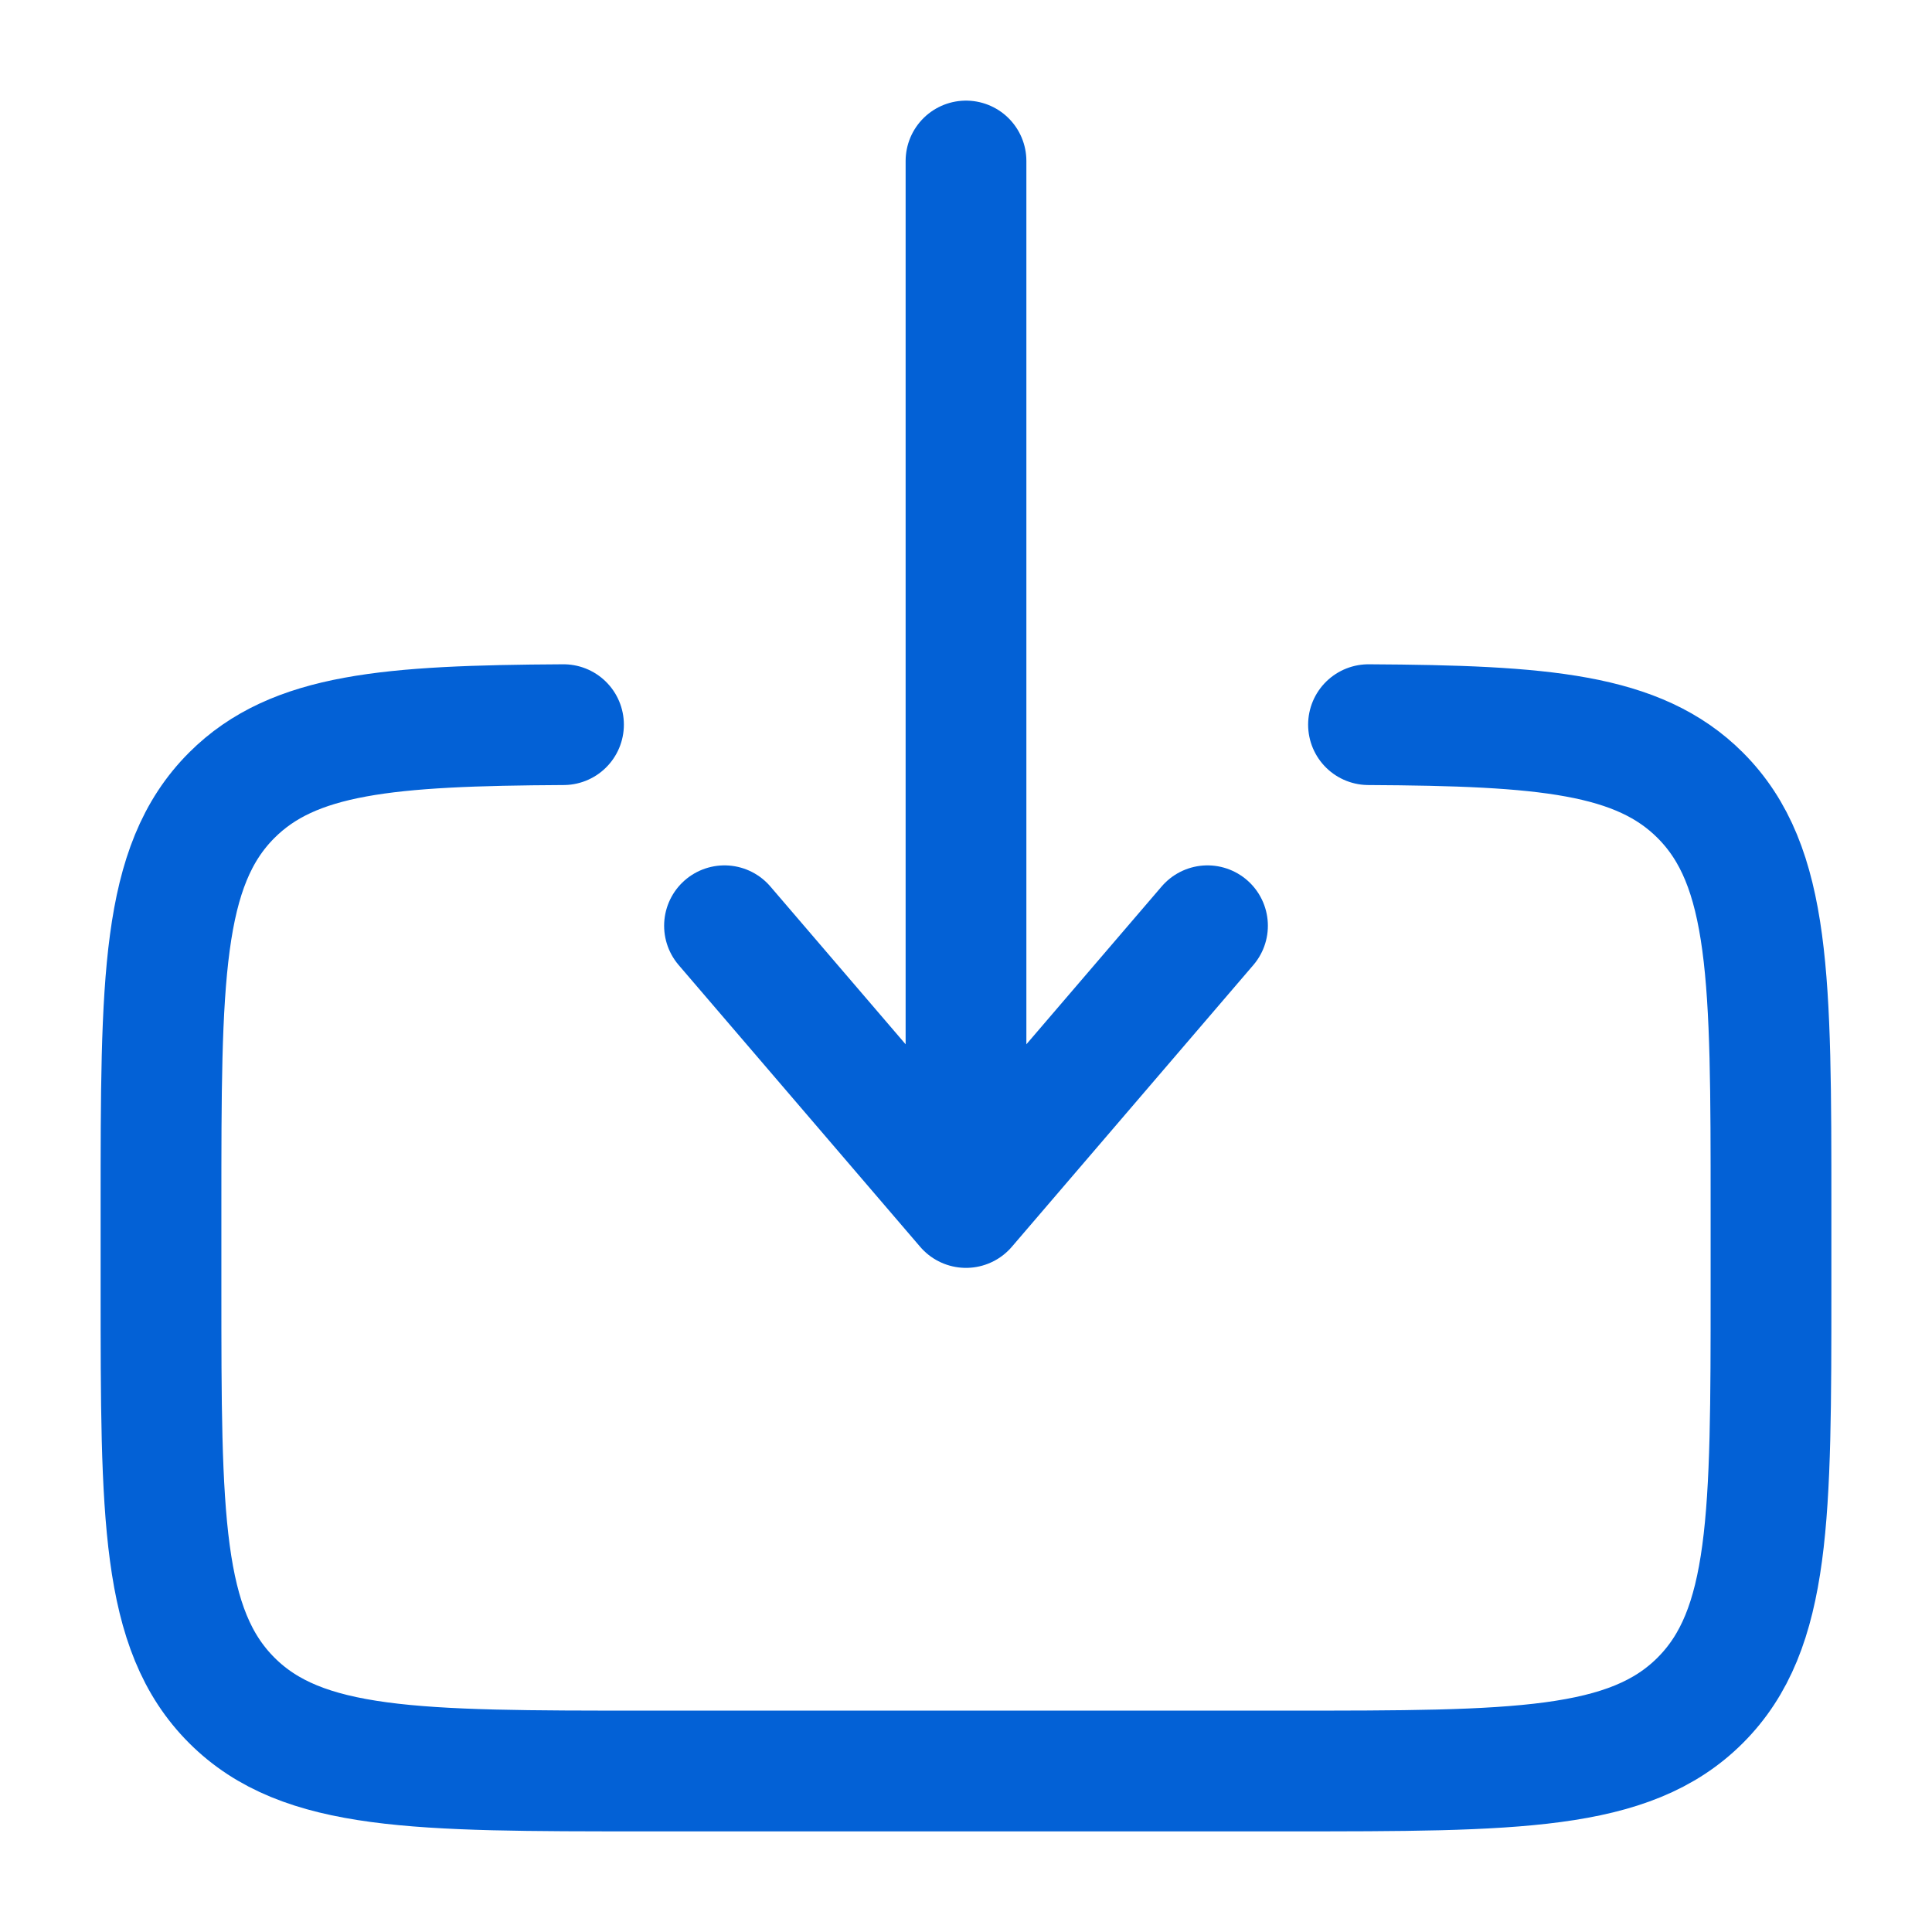
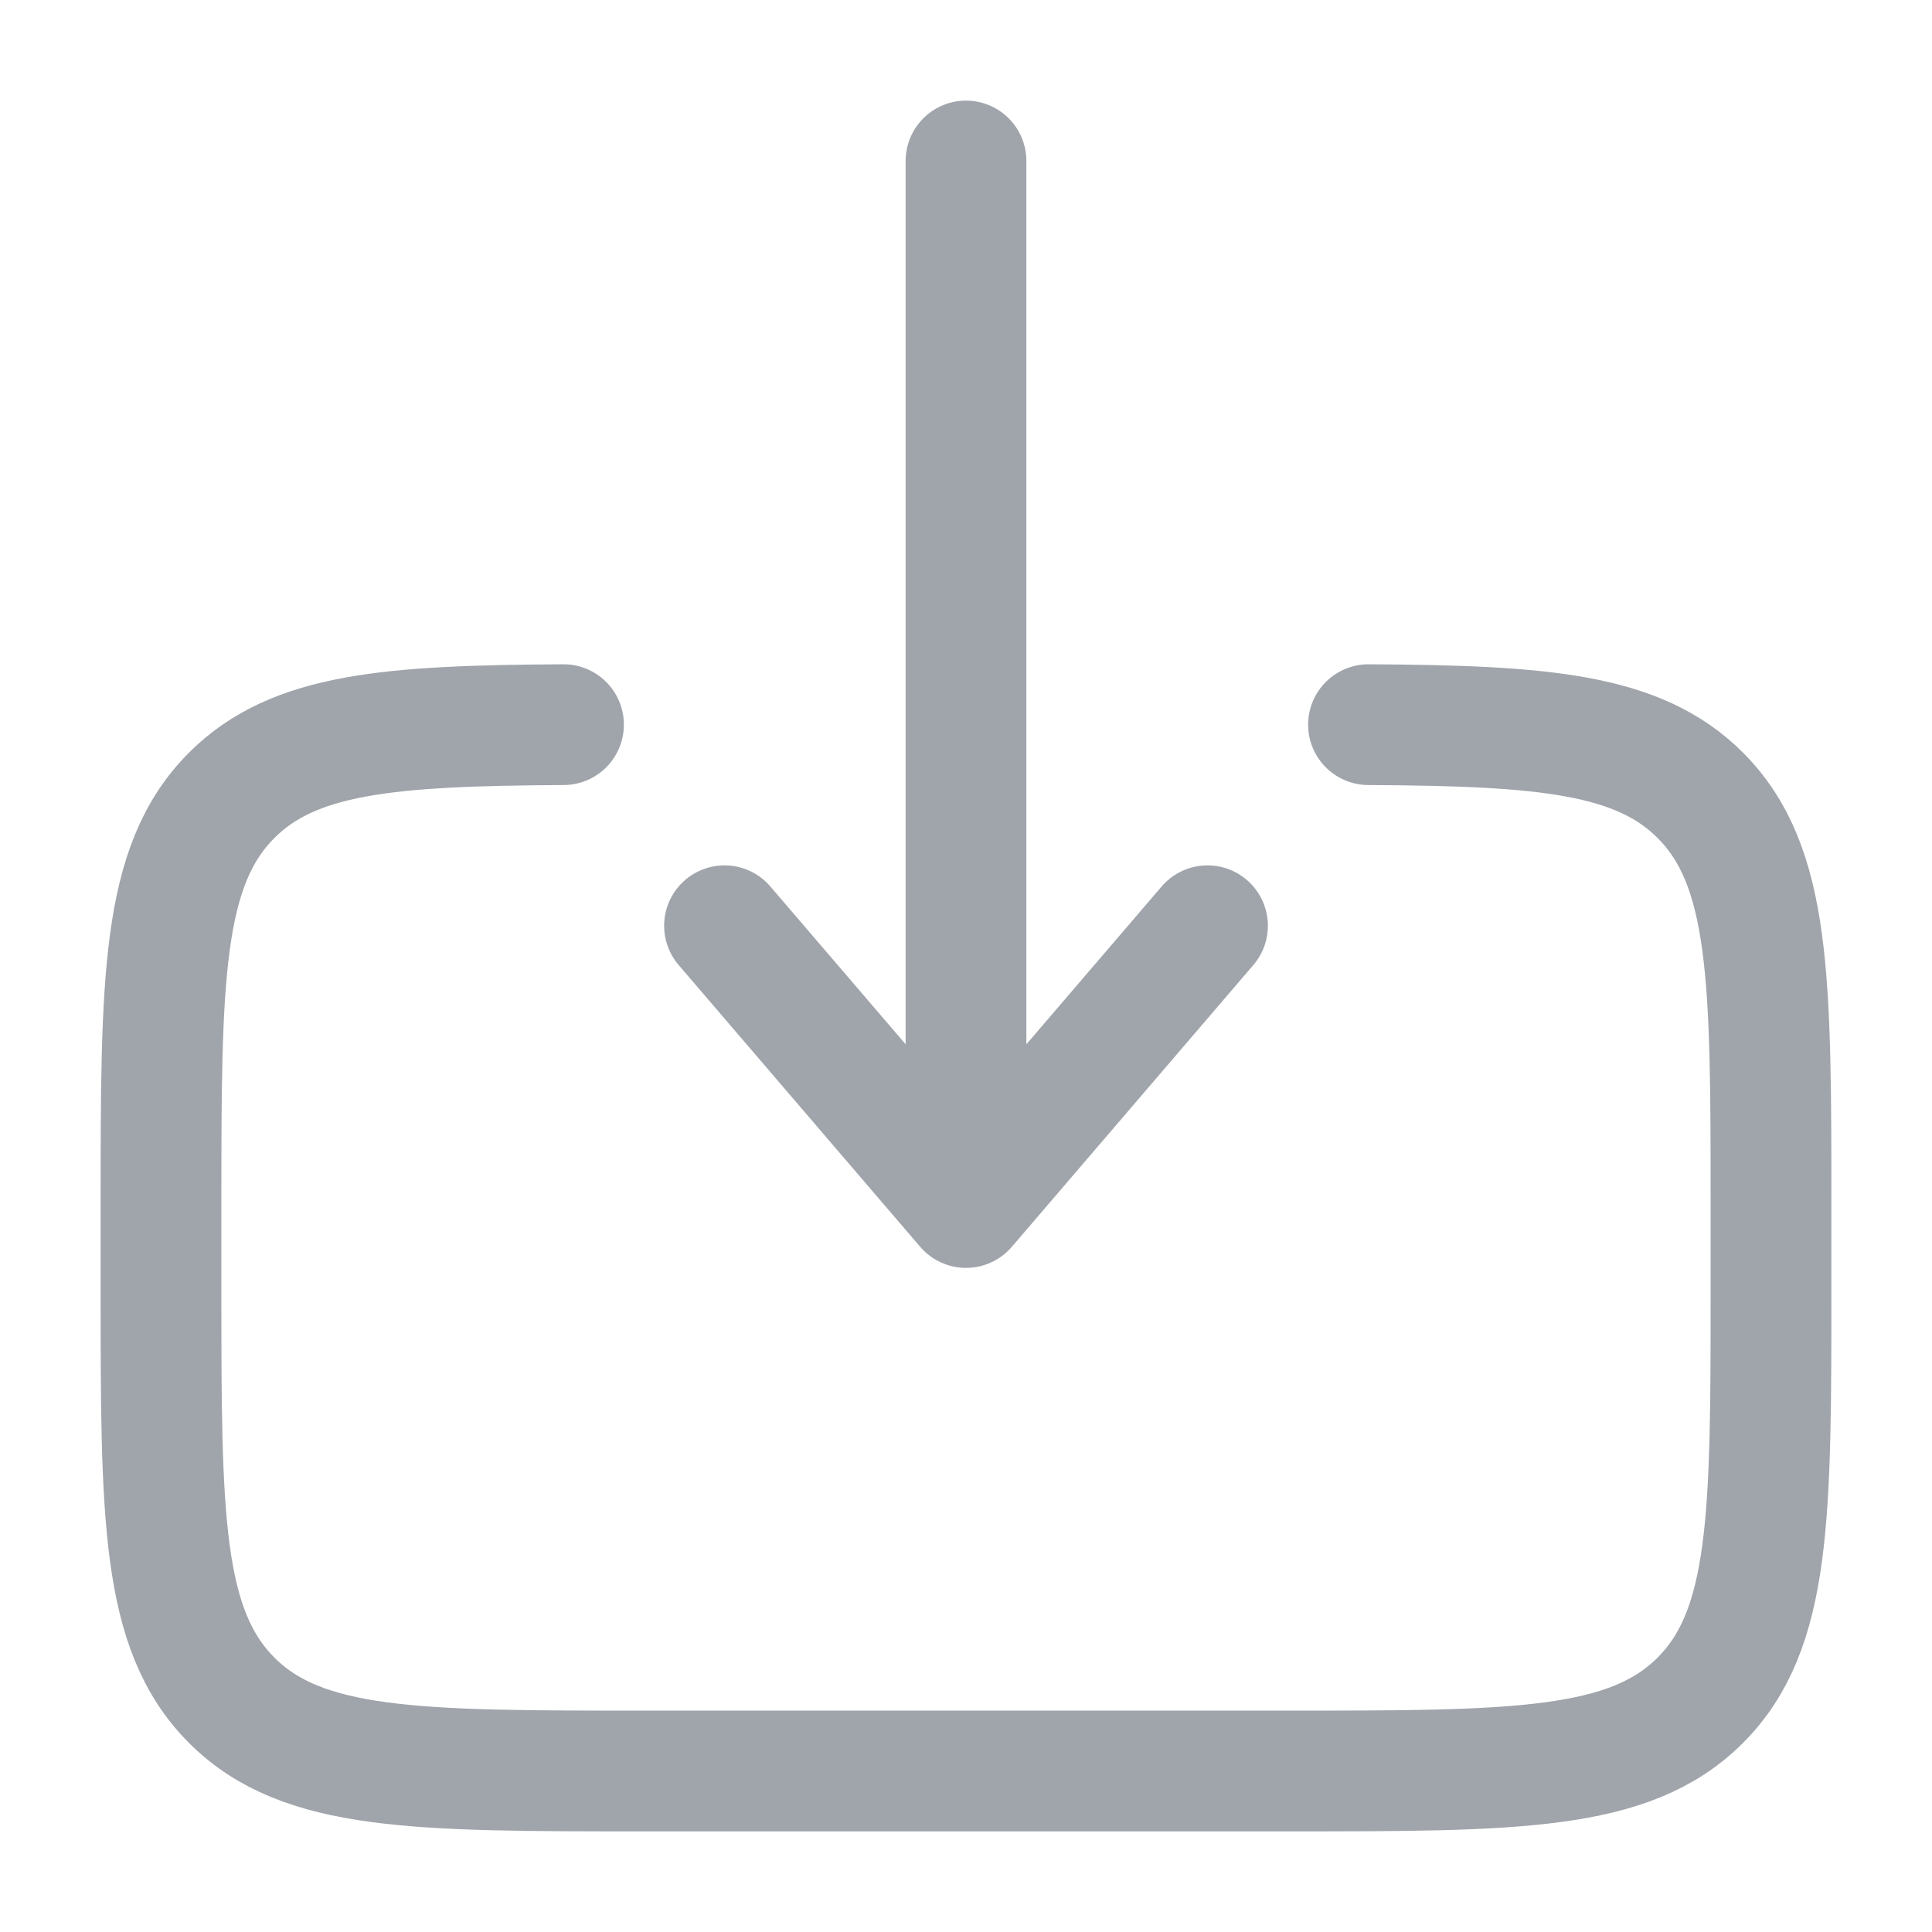
<svg xmlns="http://www.w3.org/2000/svg" width="800px" height="800px" viewBox="0 0 24 24" fill="none">
-   <path d="M17 9.002C19.175 9.014 20.353 9.111 21.121 9.879C22 10.758 22 12.172 22 15V16C22 18.829 22 20.243 21.121 21.122C20.243 22 18.828 22 16 22H8C5.172 22 3.757 22 2.879 21.122C2 20.243 2 18.829 2 16L2 15C2 12.172 2 10.758 2.879 9.879C3.647 9.111 4.825 9.014 7 9.002" stroke="#0361D6" stroke-width="1.5" stroke-linecap="round" />
-   <path d="M12 2L12 15M12 15L9 11.5M12 15L15 11.5" stroke="#0361D6" stroke-width="1.5" stroke-linecap="round" stroke-linejoin="round" />
+   <path d="M17 9.002C19.175 9.014 20.353 9.111 21.121 9.879C22 10.758 22 12.172 22 15V16C22 18.829 22 20.243 21.121 21.122C20.243 22 18.828 22 16 22H8C5.172 22 3.757 22 2.879 21.122C2 20.243 2 18.829 2 16L2 15C2 12.172 2 10.758 2.879 9.879C3.647 9.111 4.825 9.014 7 9.002" stroke="#A0A4AB" stroke-width="1.5" stroke-linecap="round" />
+   <path d="M12 2L12 15M12 15L9 11.5M12 15L15 11.5" stroke="#A0A4AB" stroke-width="1.5" stroke-linecap="round" stroke-linejoin="round" />
</svg>
